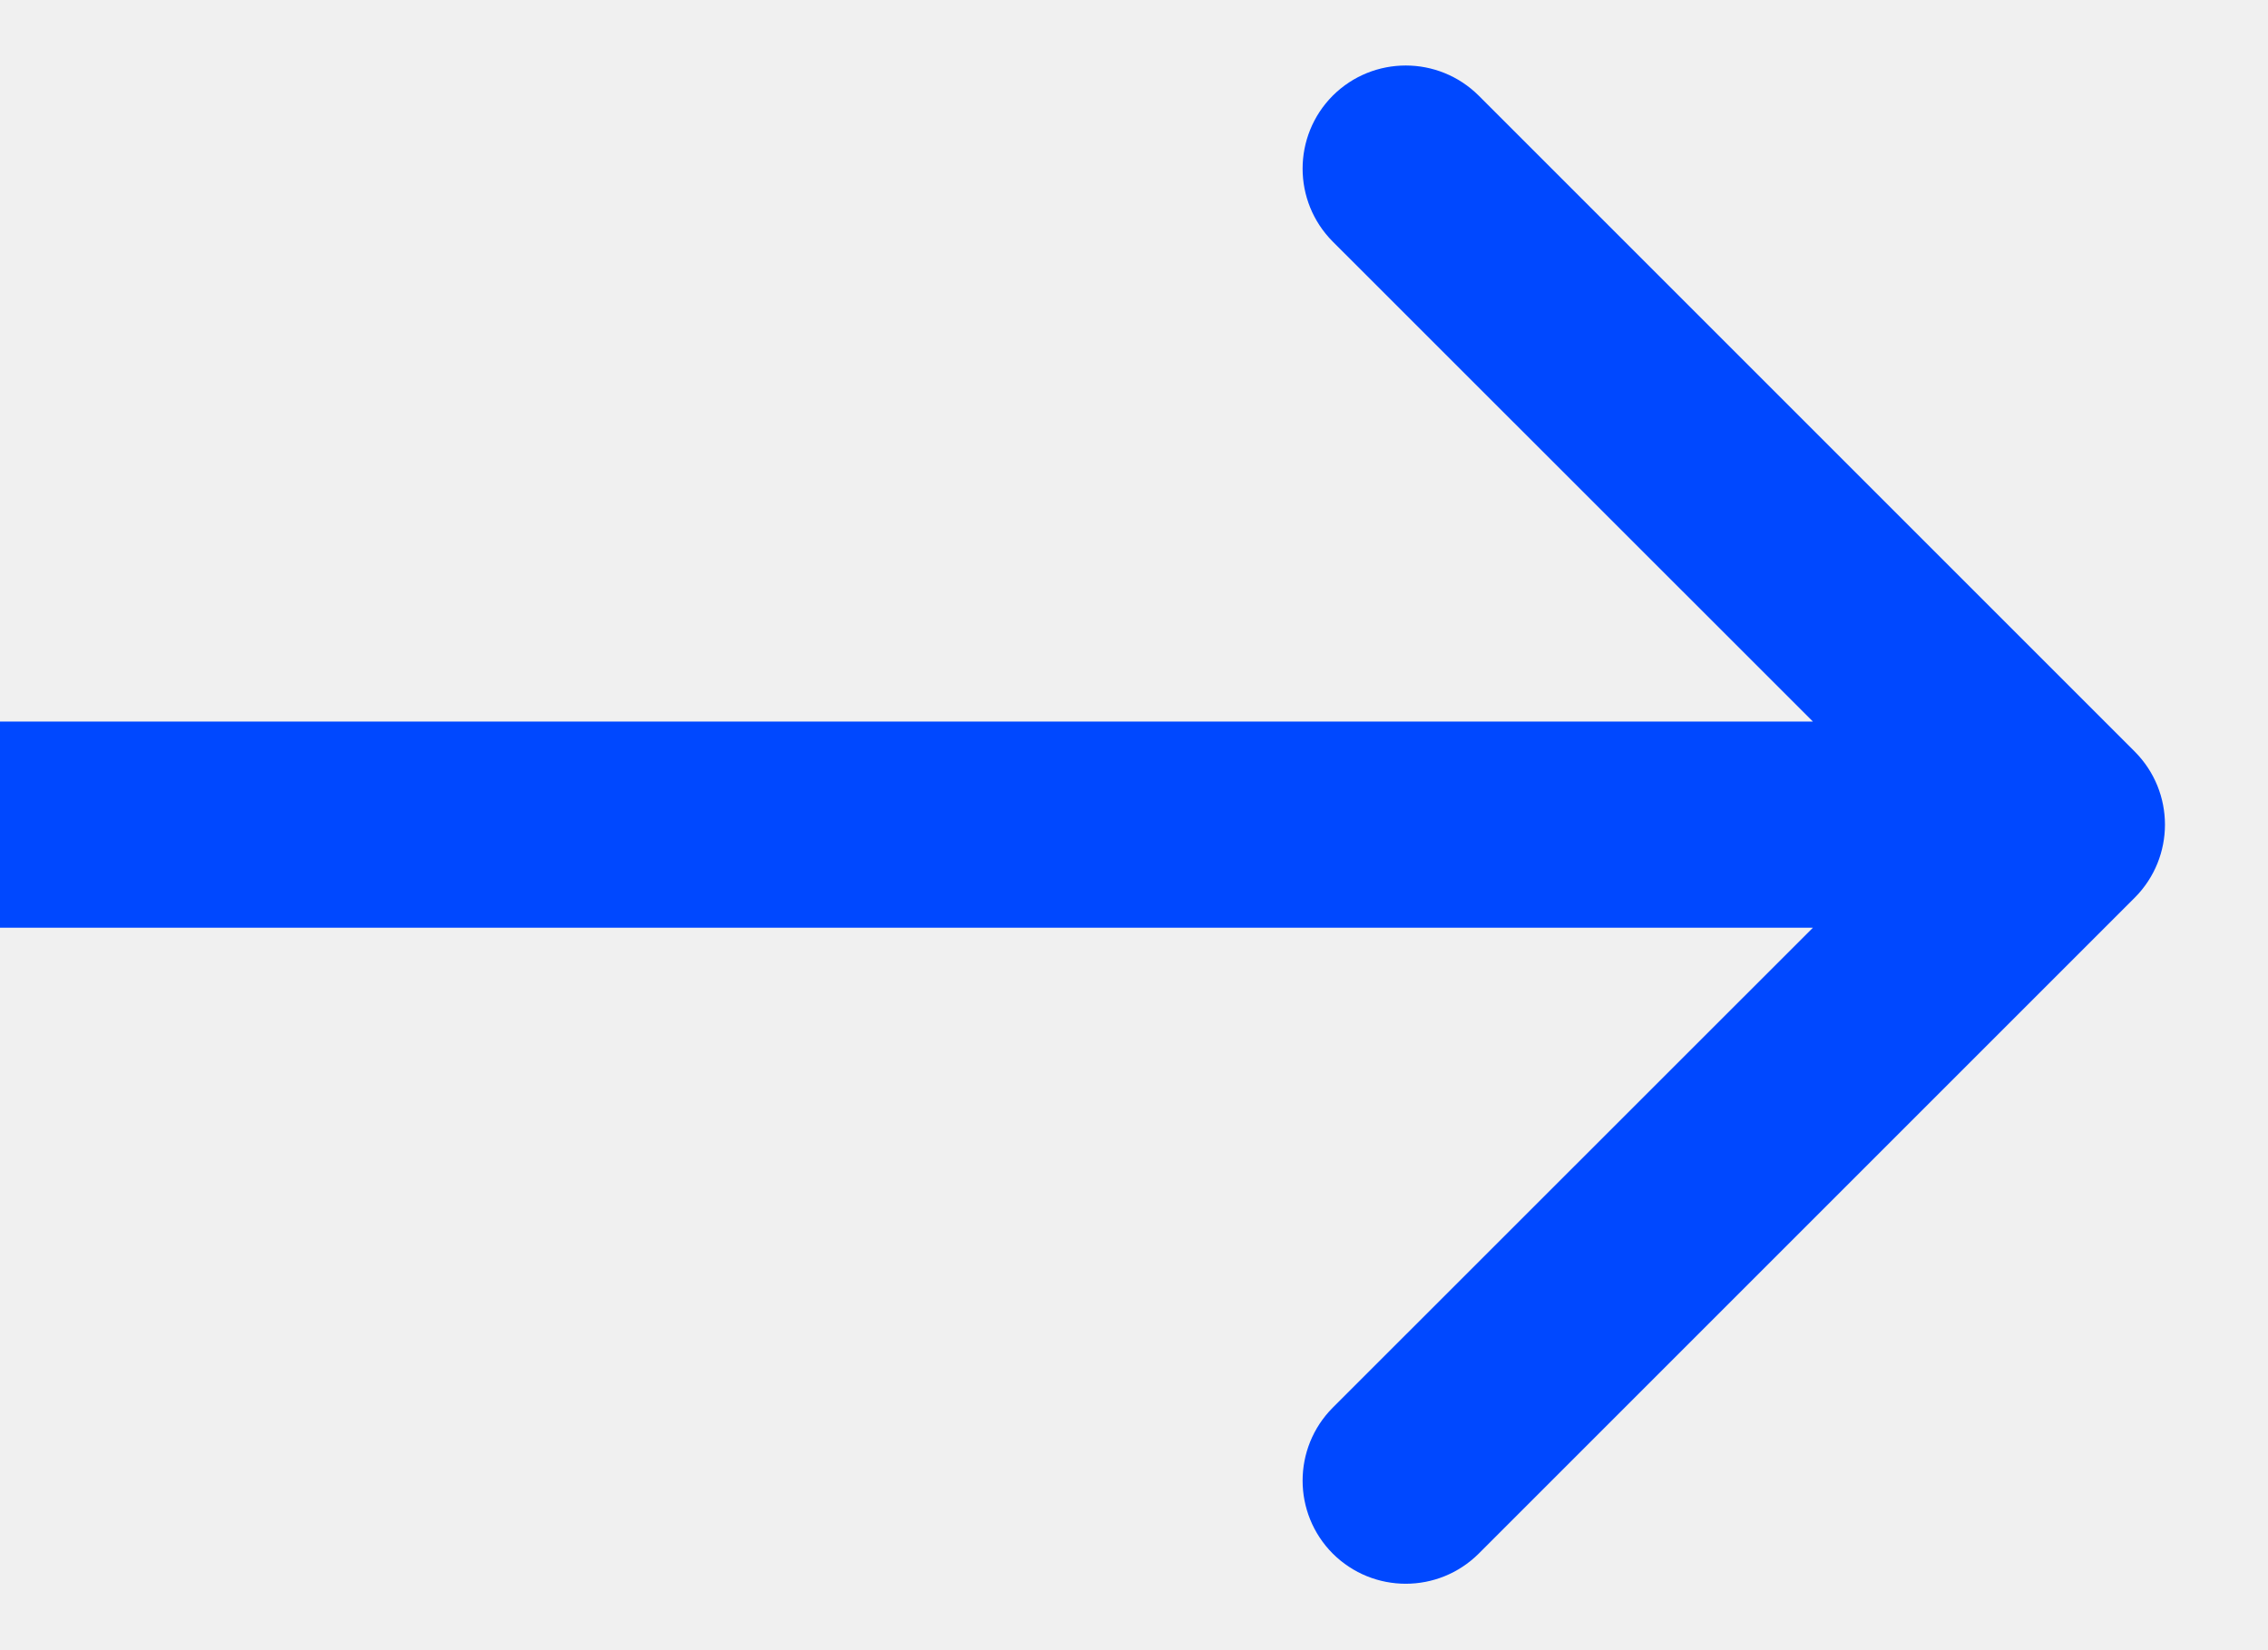
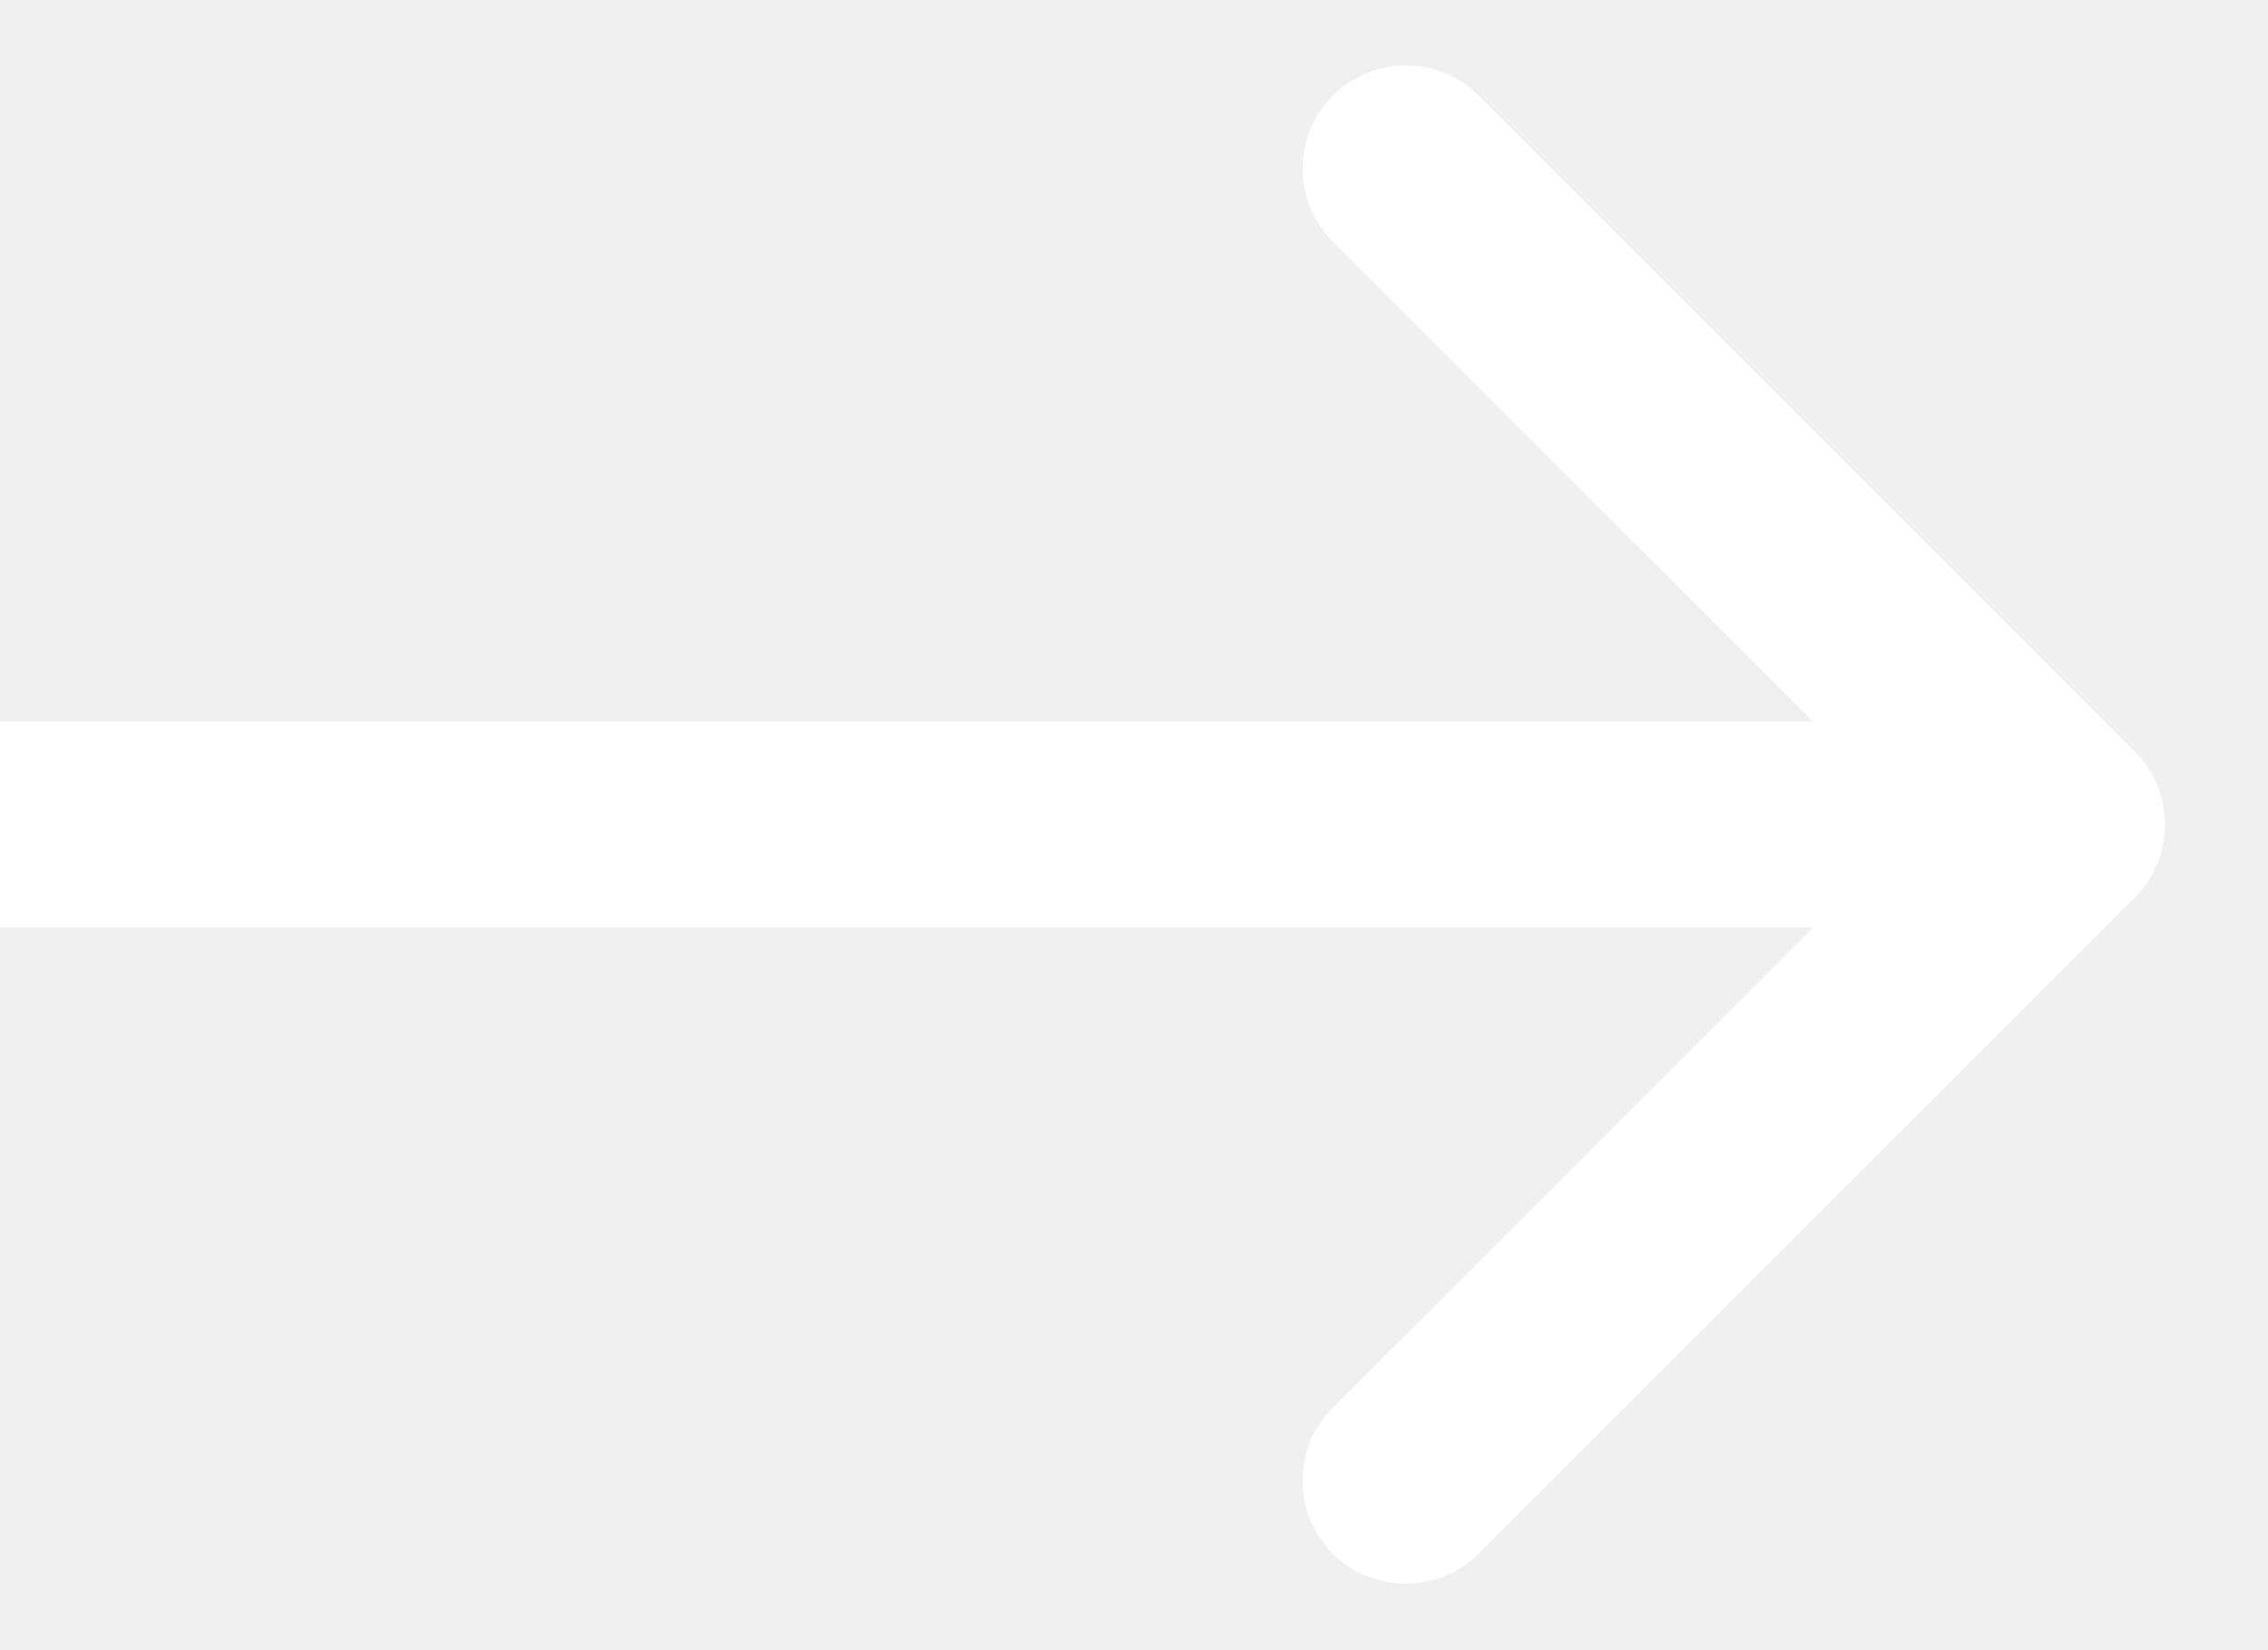
<svg xmlns="http://www.w3.org/2000/svg" width="11" height="8" viewBox="0 0 11 8" fill="none">
-   <path d="M10.354 4.354C10.549 4.158 10.549 3.842 10.354 3.646L7.172 0.464C6.976 0.269 6.66 0.269 6.464 0.464C6.269 0.66 6.269 0.976 6.464 1.172L9.293 4L6.464 6.828C6.269 7.024 6.269 7.34 6.464 7.536C6.66 7.731 6.976 7.731 7.172 7.536L10.354 4.354ZM0 4.5L10 4.5V3.5L0 3.5L0 4.5Z" fill="#0048FF" />
+   <path d="M10.354 4.354C10.549 4.158 10.549 3.842 10.354 3.646L7.172 0.464C6.976 0.269 6.66 0.269 6.464 0.464C6.269 0.66 6.269 0.976 6.464 1.172L9.293 4L6.464 6.828C6.269 7.024 6.269 7.34 6.464 7.536C6.66 7.731 6.976 7.731 7.172 7.536L10.354 4.354ZM0 4.5L10 4.5V3.5L0 3.5L0 4.5Z" fill="#FFFFFF" />
</svg>
